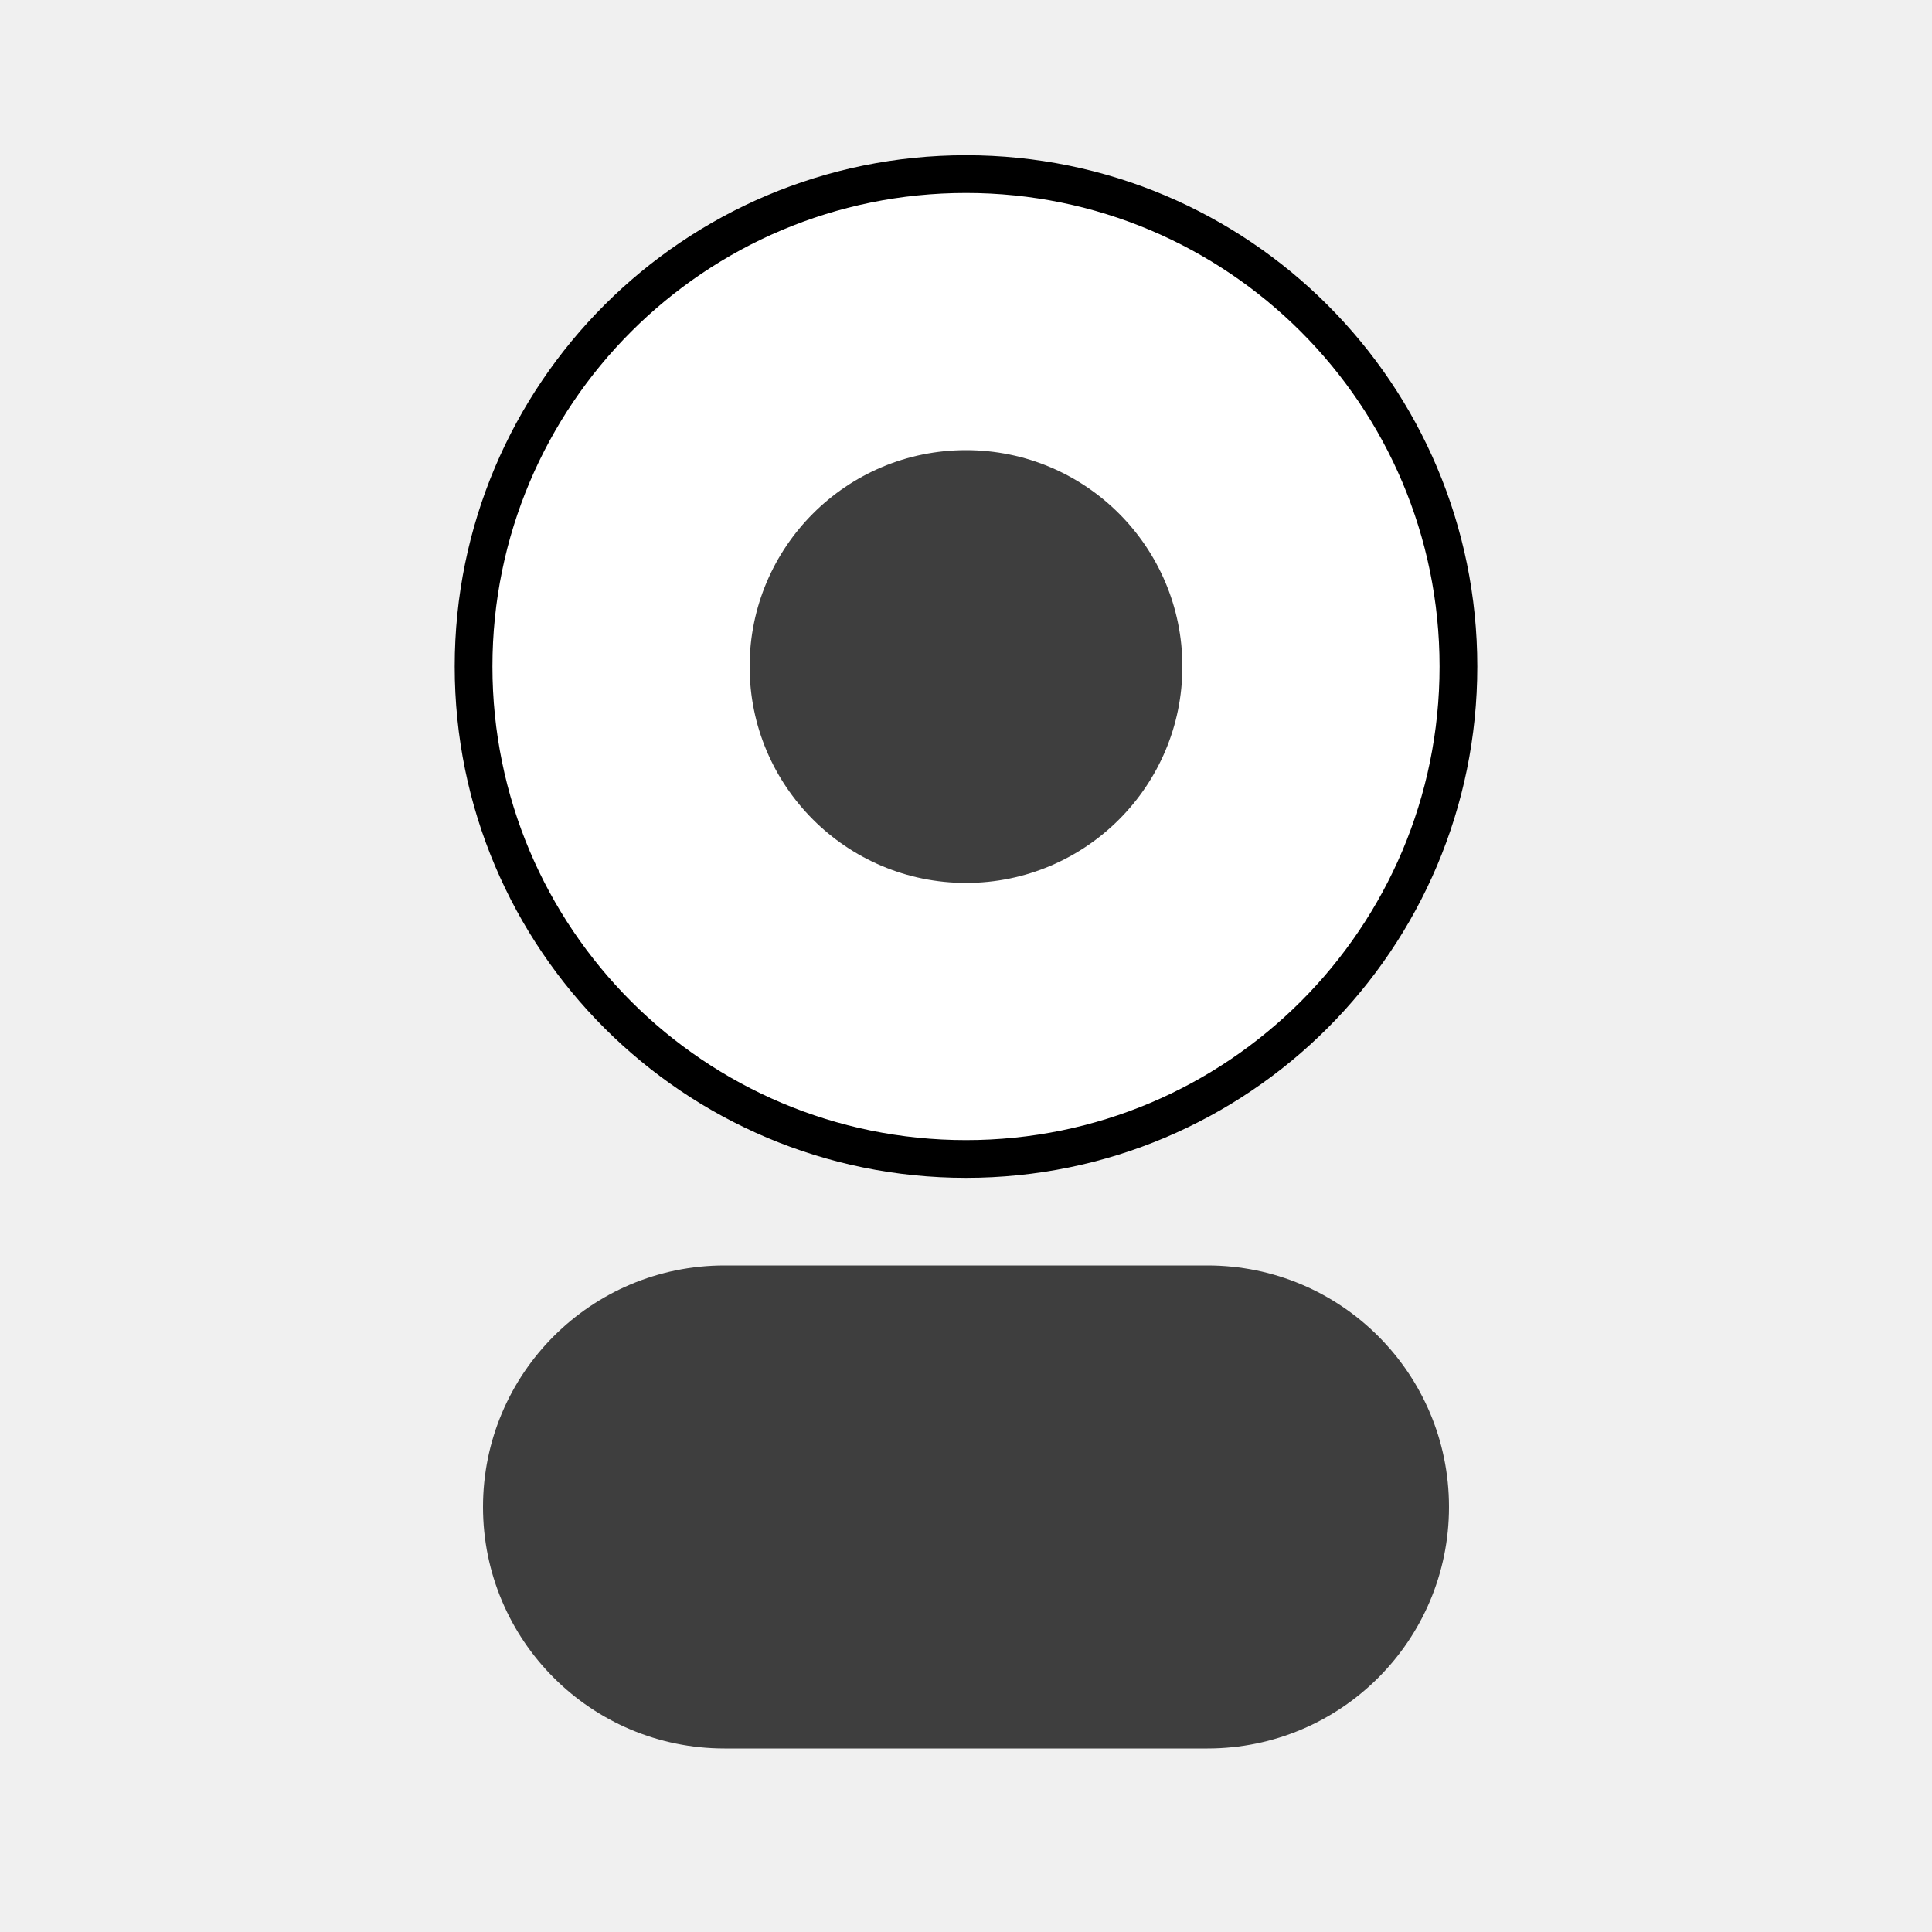
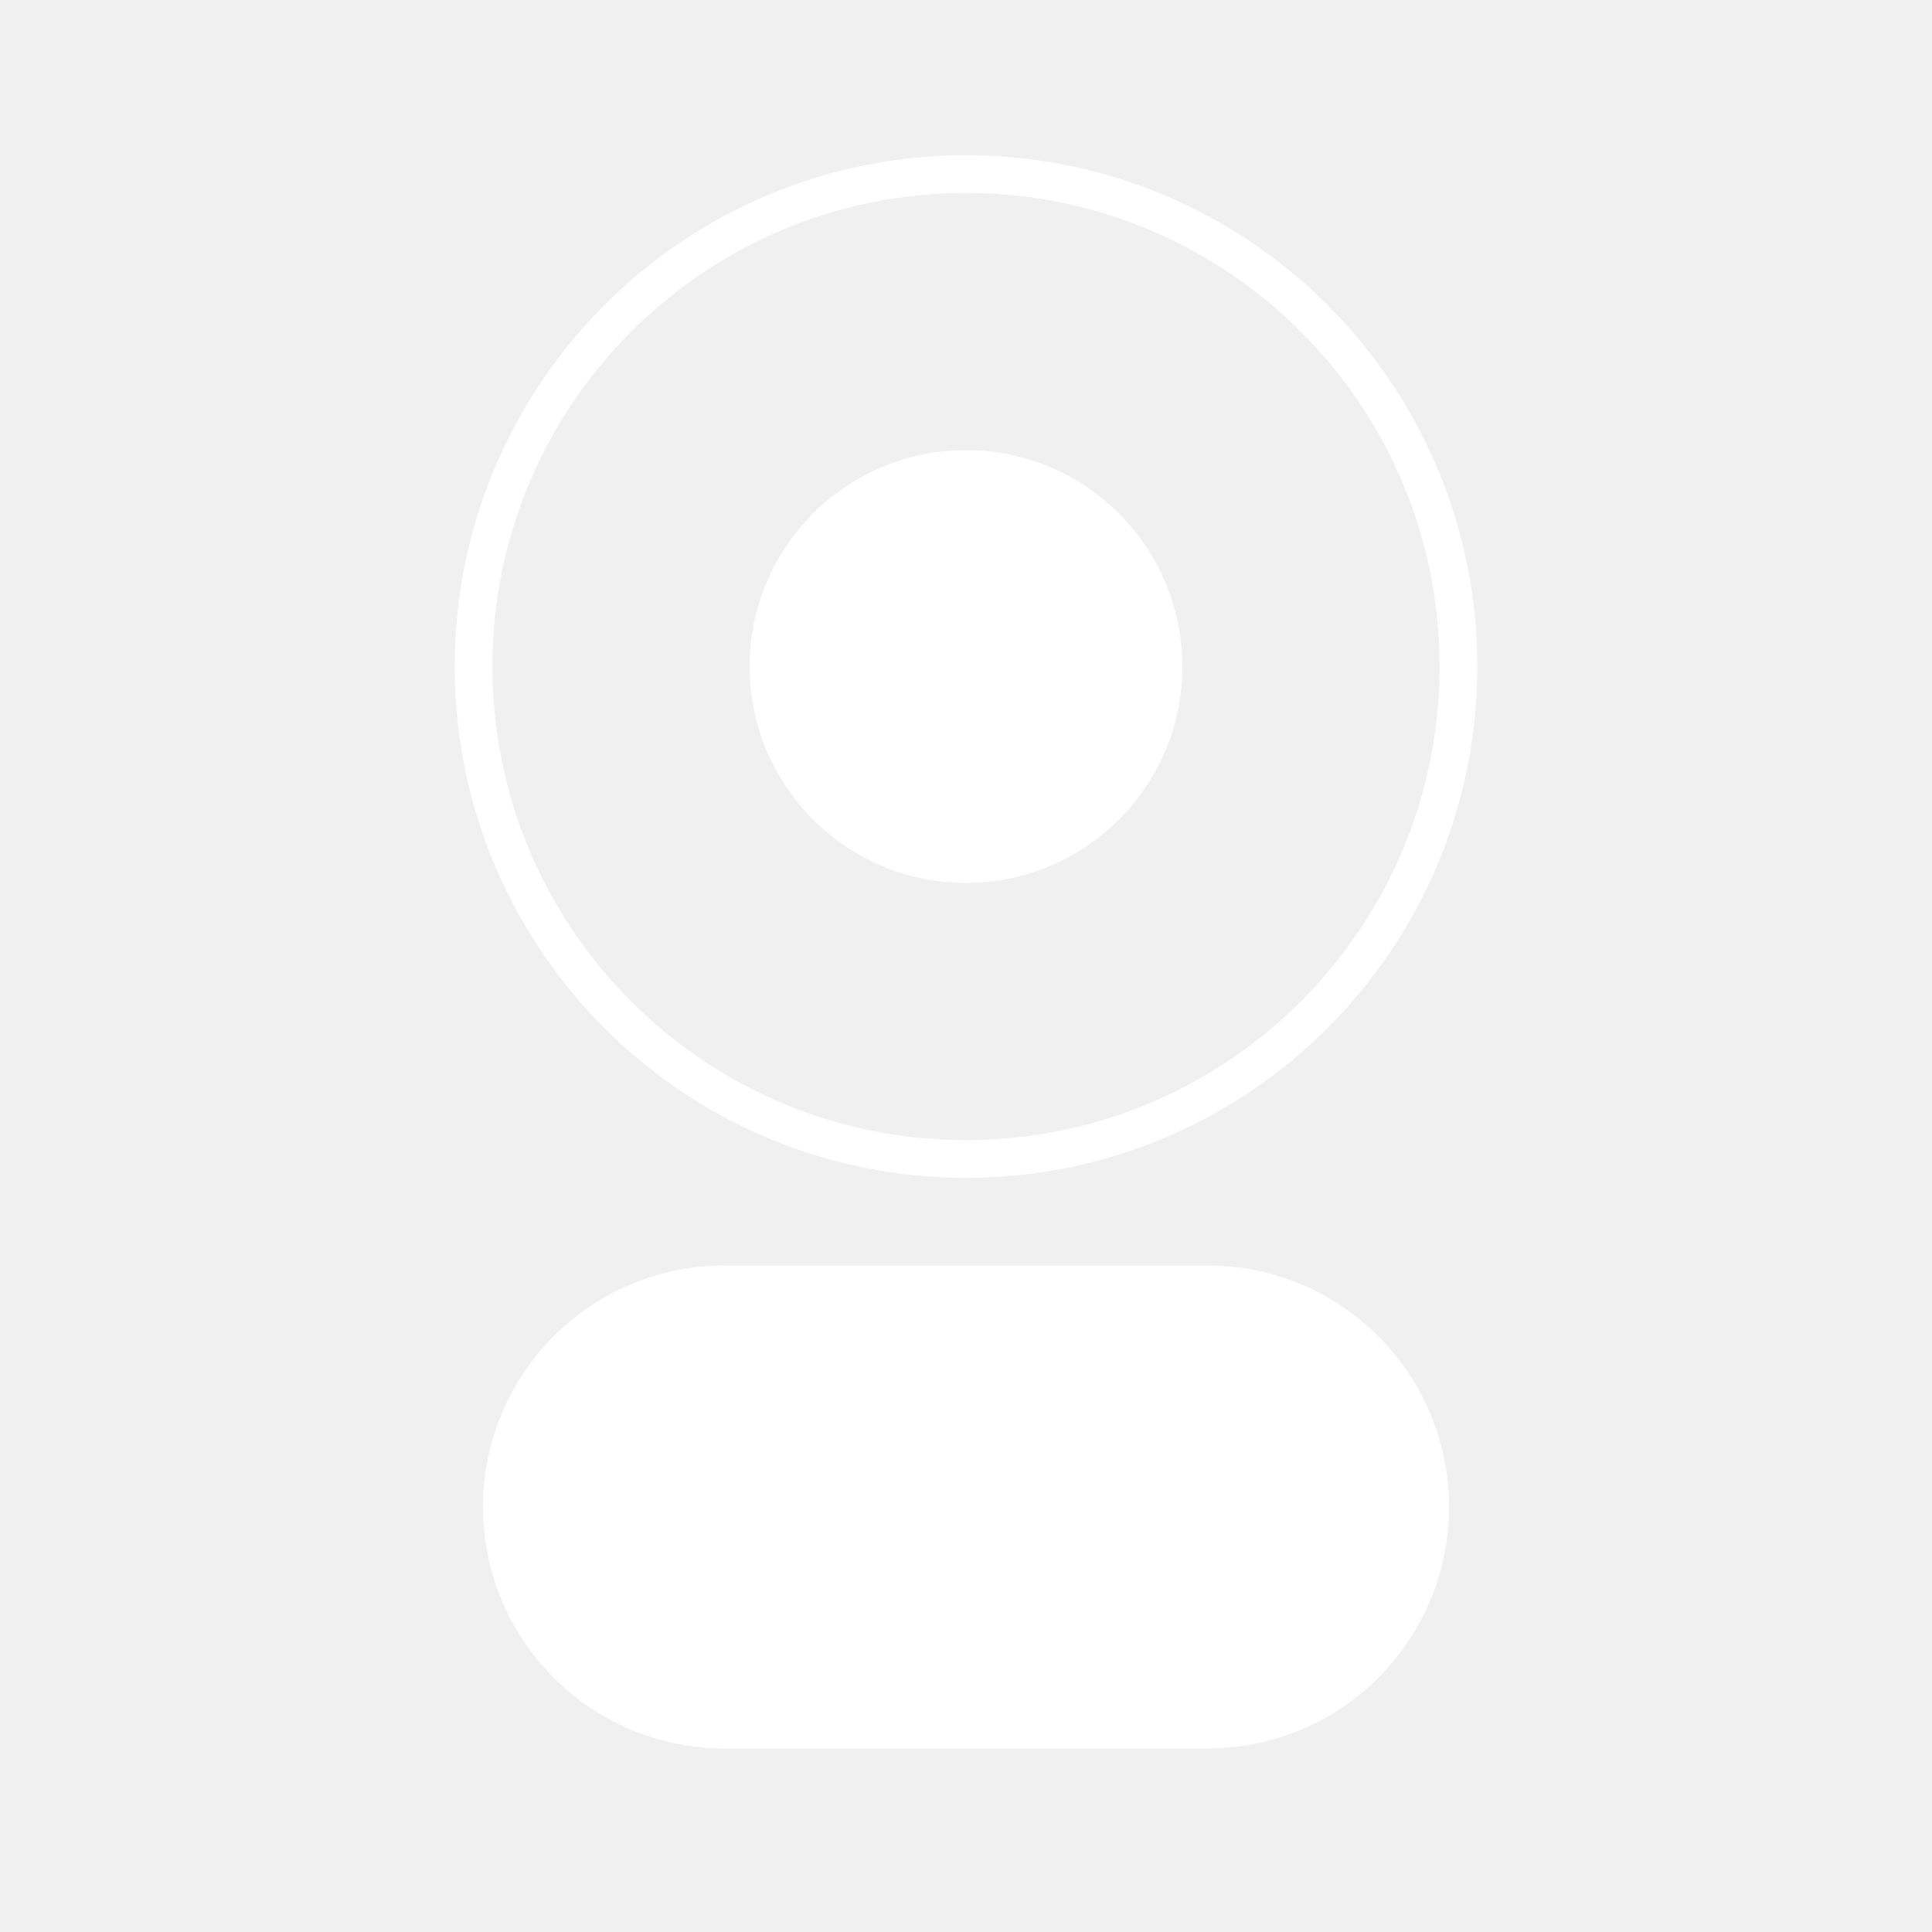
<svg xmlns="http://www.w3.org/2000/svg" width="1024" height="1024" viewBox="0 0 1024 1024" fill="none">
-   <rect x="256" y="670.72" width="512" height="256" rx="128" fill="#3E3E3E" />
-   <circle cx="512" cy="353.28" r="256" fill="white" />
-   <circle cx="512" cy="353.28" r="261" stroke="black" stroke-opacity="1" stroke-width="20" />
-   <circle cx="512" cy="353.28" r="114.688" fill="#3E3E3E" />
+   <rect x="256" y="670.72" width="512" height="256" rx="128" fill="white" />
+   <circle cx="512" cy="353.28" r="256" fill="none" />
+   <circle cx="512" cy="353.28" r="261" stroke="white" stroke-opacity="1" stroke-width="20" />
+   <circle cx="512" cy="353.28" r="114.688" fill="white" />
</svg>
